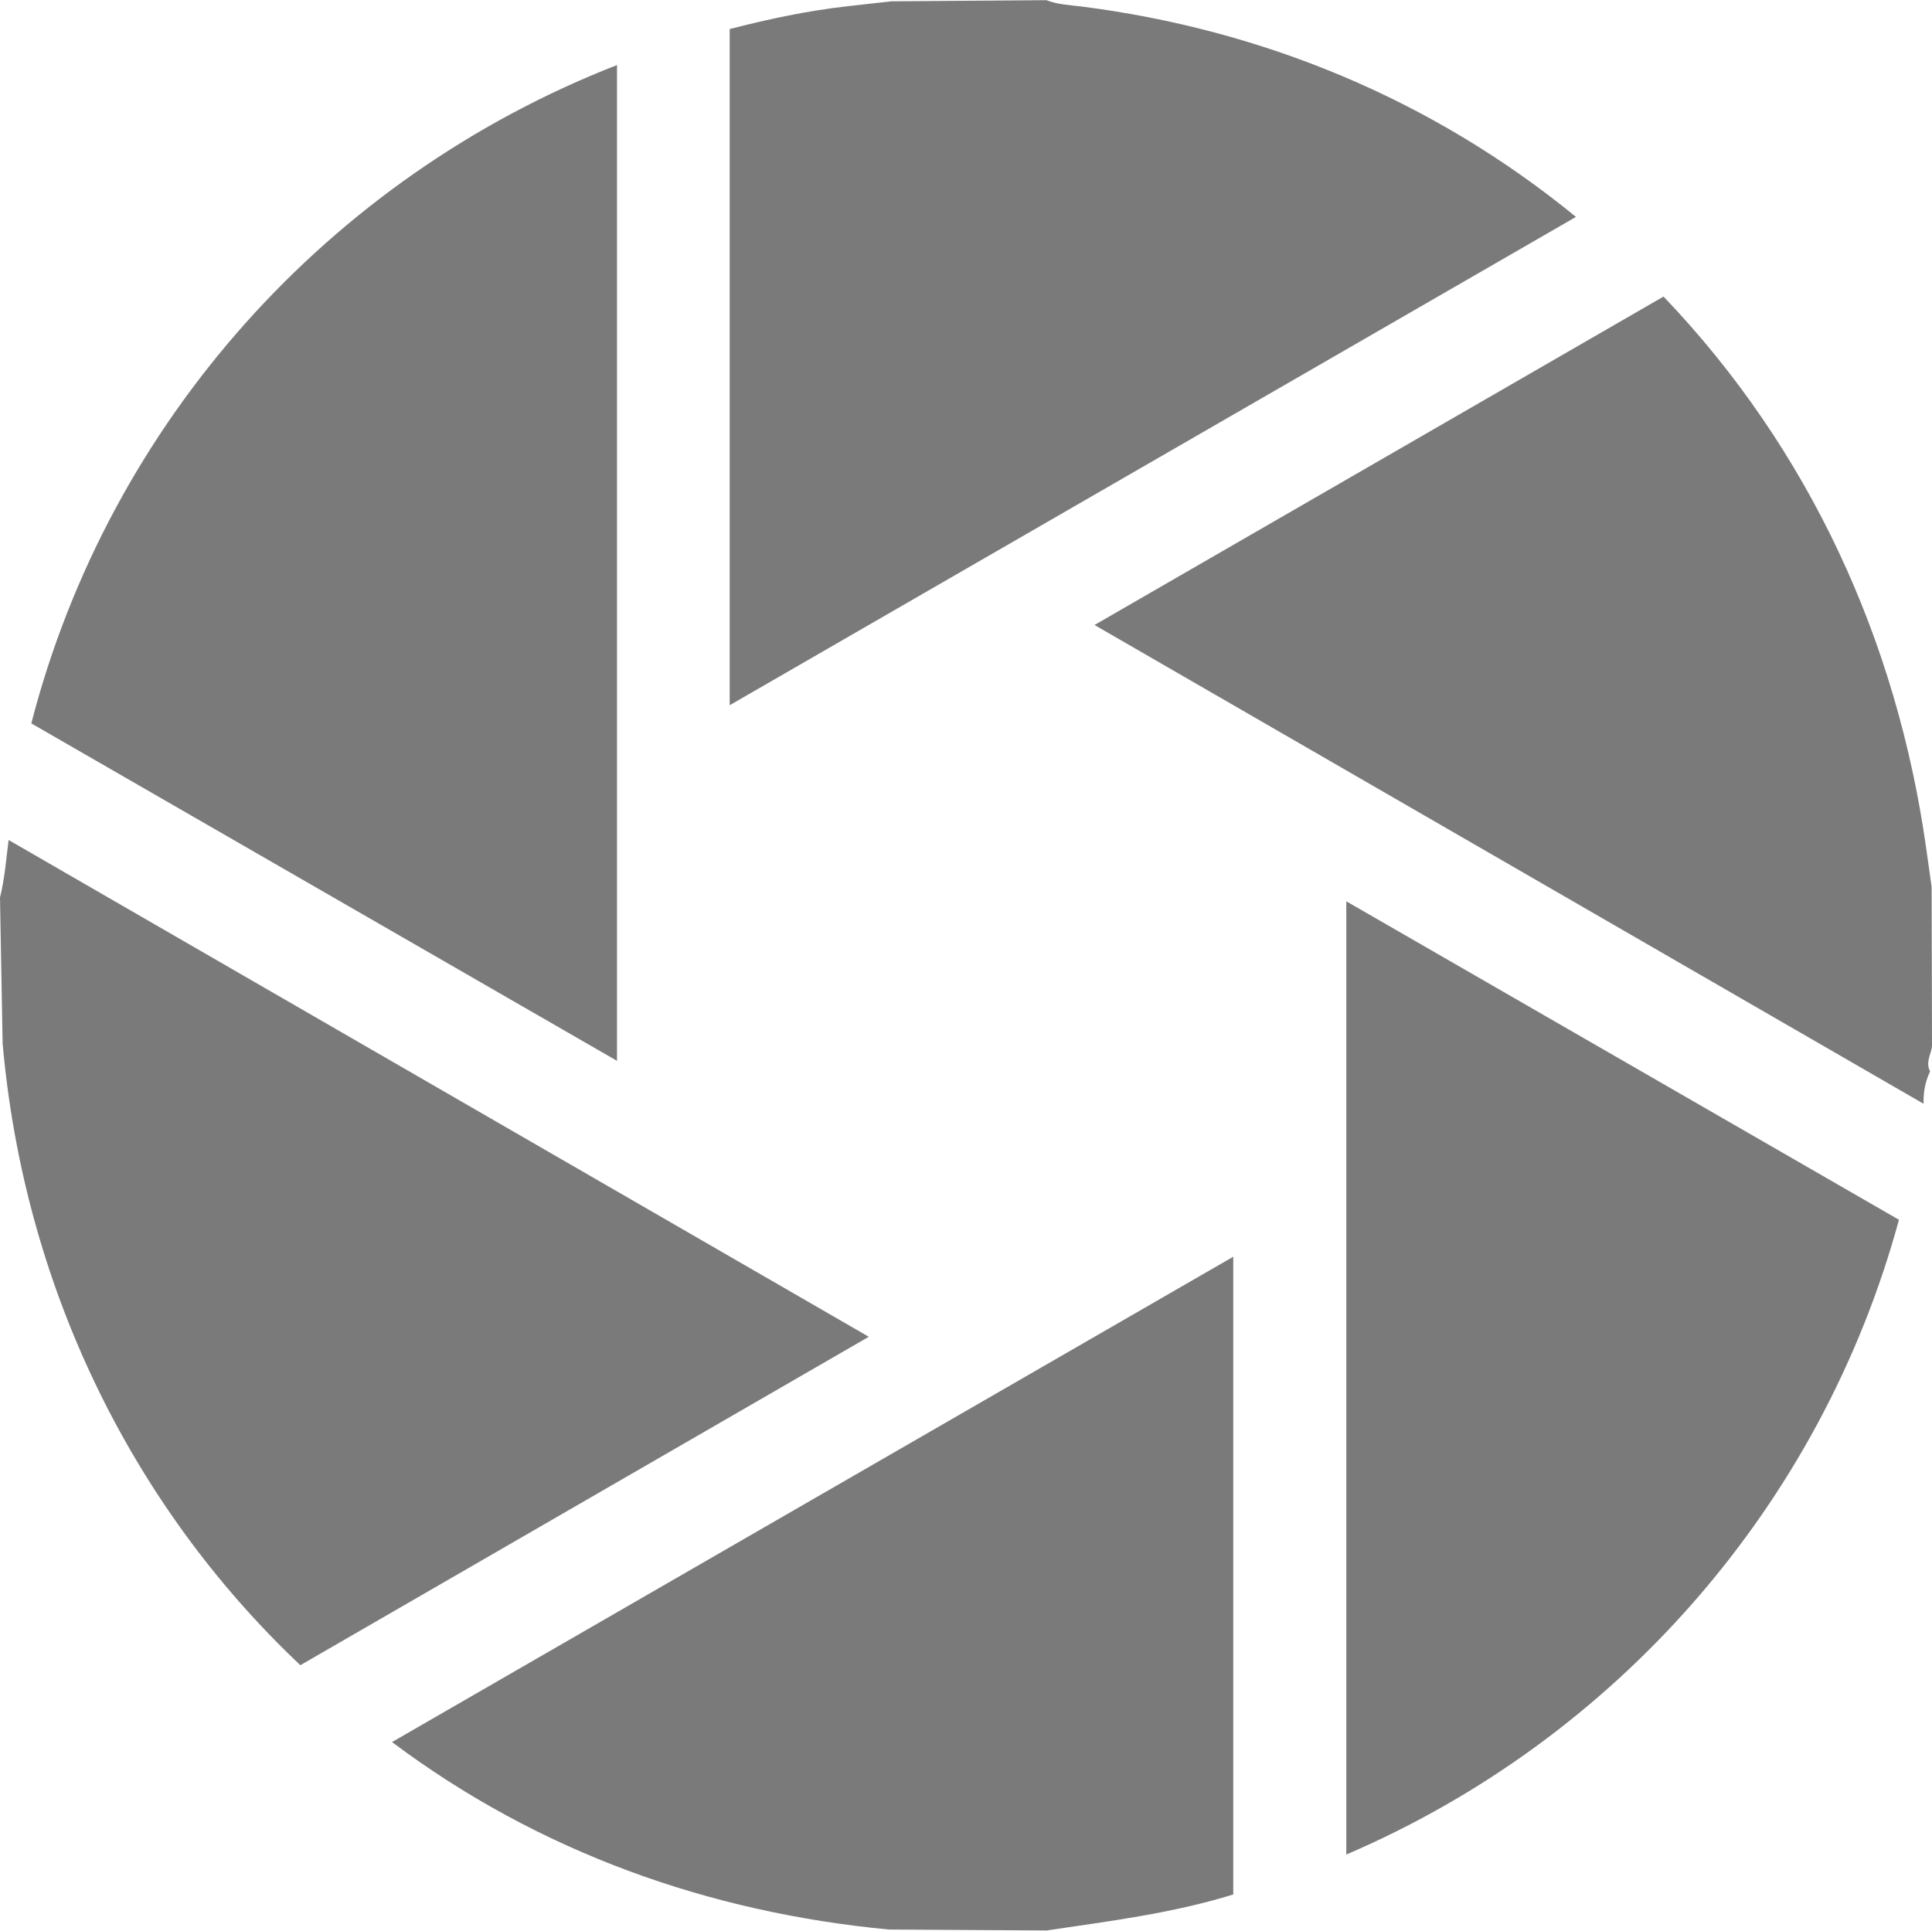
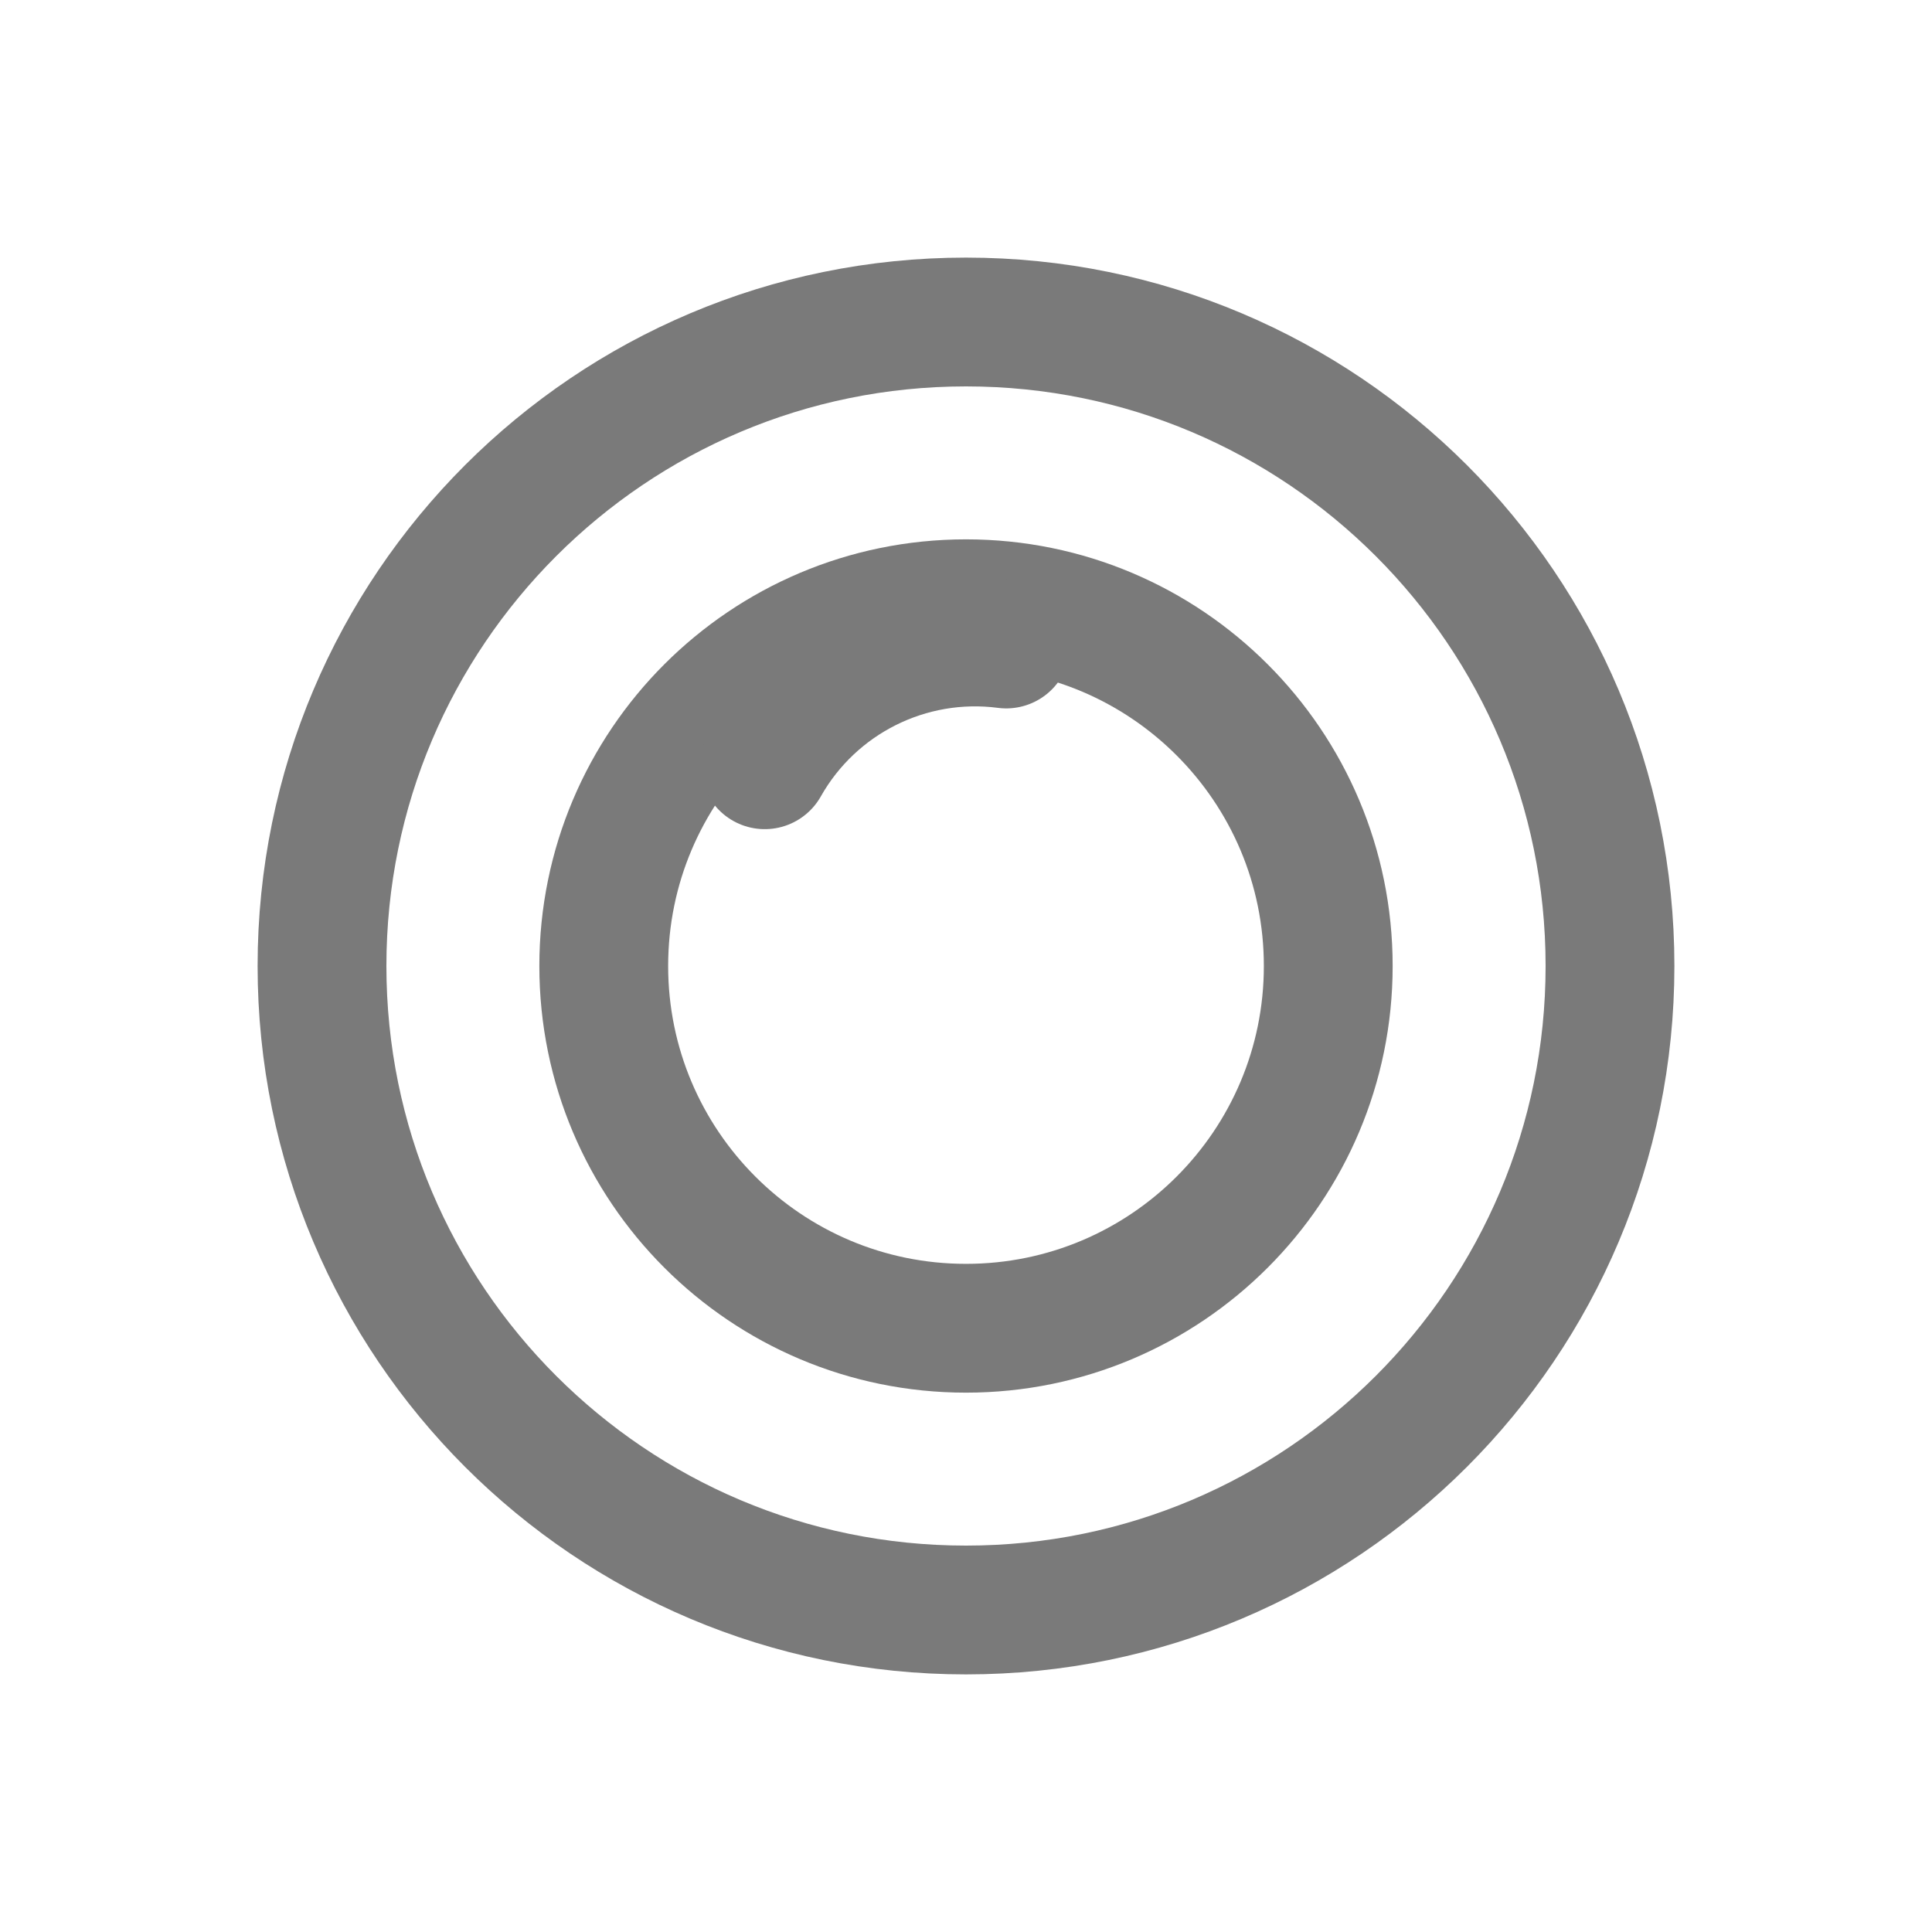
- <svg xmlns="http://www.w3.org/2000/svg" id="Layer_2" data-name="Layer 2" viewBox="0 0 103.05 102.98">
-   <defs>
-     <style>
-       .cls-1 {
-         fill: #7a7a7a;
-       }
-     </style>
-   </defs>
-   <g id="Layer_1-2" data-name="Layer 1">
-     <g>
-       <g>
-         <path class="cls-1" d="M55.77,102.98l-8.36-.05c-9.6-.91-18.67-4.13-26.5-10l44.87-25.89v34.02c-3.23,1-6.51,1.41-10.02,1.93Z" />
-         <path class="cls-1" d="M103.03,47.31l.02,8.46c0,.38-.38.89-.1,1.38-.29.61-.36,1.17-.35,1.73l-44.22-25.54,30.35-17.52c7.79,8.15,12.43,18.33,14,29.36l.3,2.13Z" />
-         <path class="cls-1" d="M101.29,65.06c-4.14,15.22-15.05,27.68-29.48,33.87v-50.85s29.48,16.99,29.48,16.99Z" />
-       </g>
-       <path class="cls-1" d="M55.79,0c.64.25,1.21.26,1.92.35,9.61,1.23,18.66,4.93,26.35,11.22l-45.14,26.05V1.55c2.14-.55,4.17-.98,6.31-1.22l2.31-.26,8.25-.06Z" />
-       <g>
-         <path class="cls-1" d="M32.91,56.59L1.67,38.59C5.82,22.51,17.55,9.46,32.91,3.47v53.12Z" />
-         <path class="cls-1" d="M16.02,88.83C6.85,80.16,1.26,68.39.14,55.66l-.14-7.78c.25-1,.32-1.99.46-3.07l45.88,26.5-30.32,17.52Z" />
-       </g>
-     </g>
-   </g>
+ <svg xmlns="http://www.w3.org/2000/svg" viewBox="0 0 24 24" fill="none" stroke="#7A7A7A" stroke-width="1.6" stroke-linecap="round" stroke-linejoin="round">
+   <circle cx="12" cy="12" r="8" />
+   <circle cx="12" cy="12" r="4.5" />
+   <path d="M9.5 9.5 a3 3 0 0 1 3 -1.5" />
</svg>
